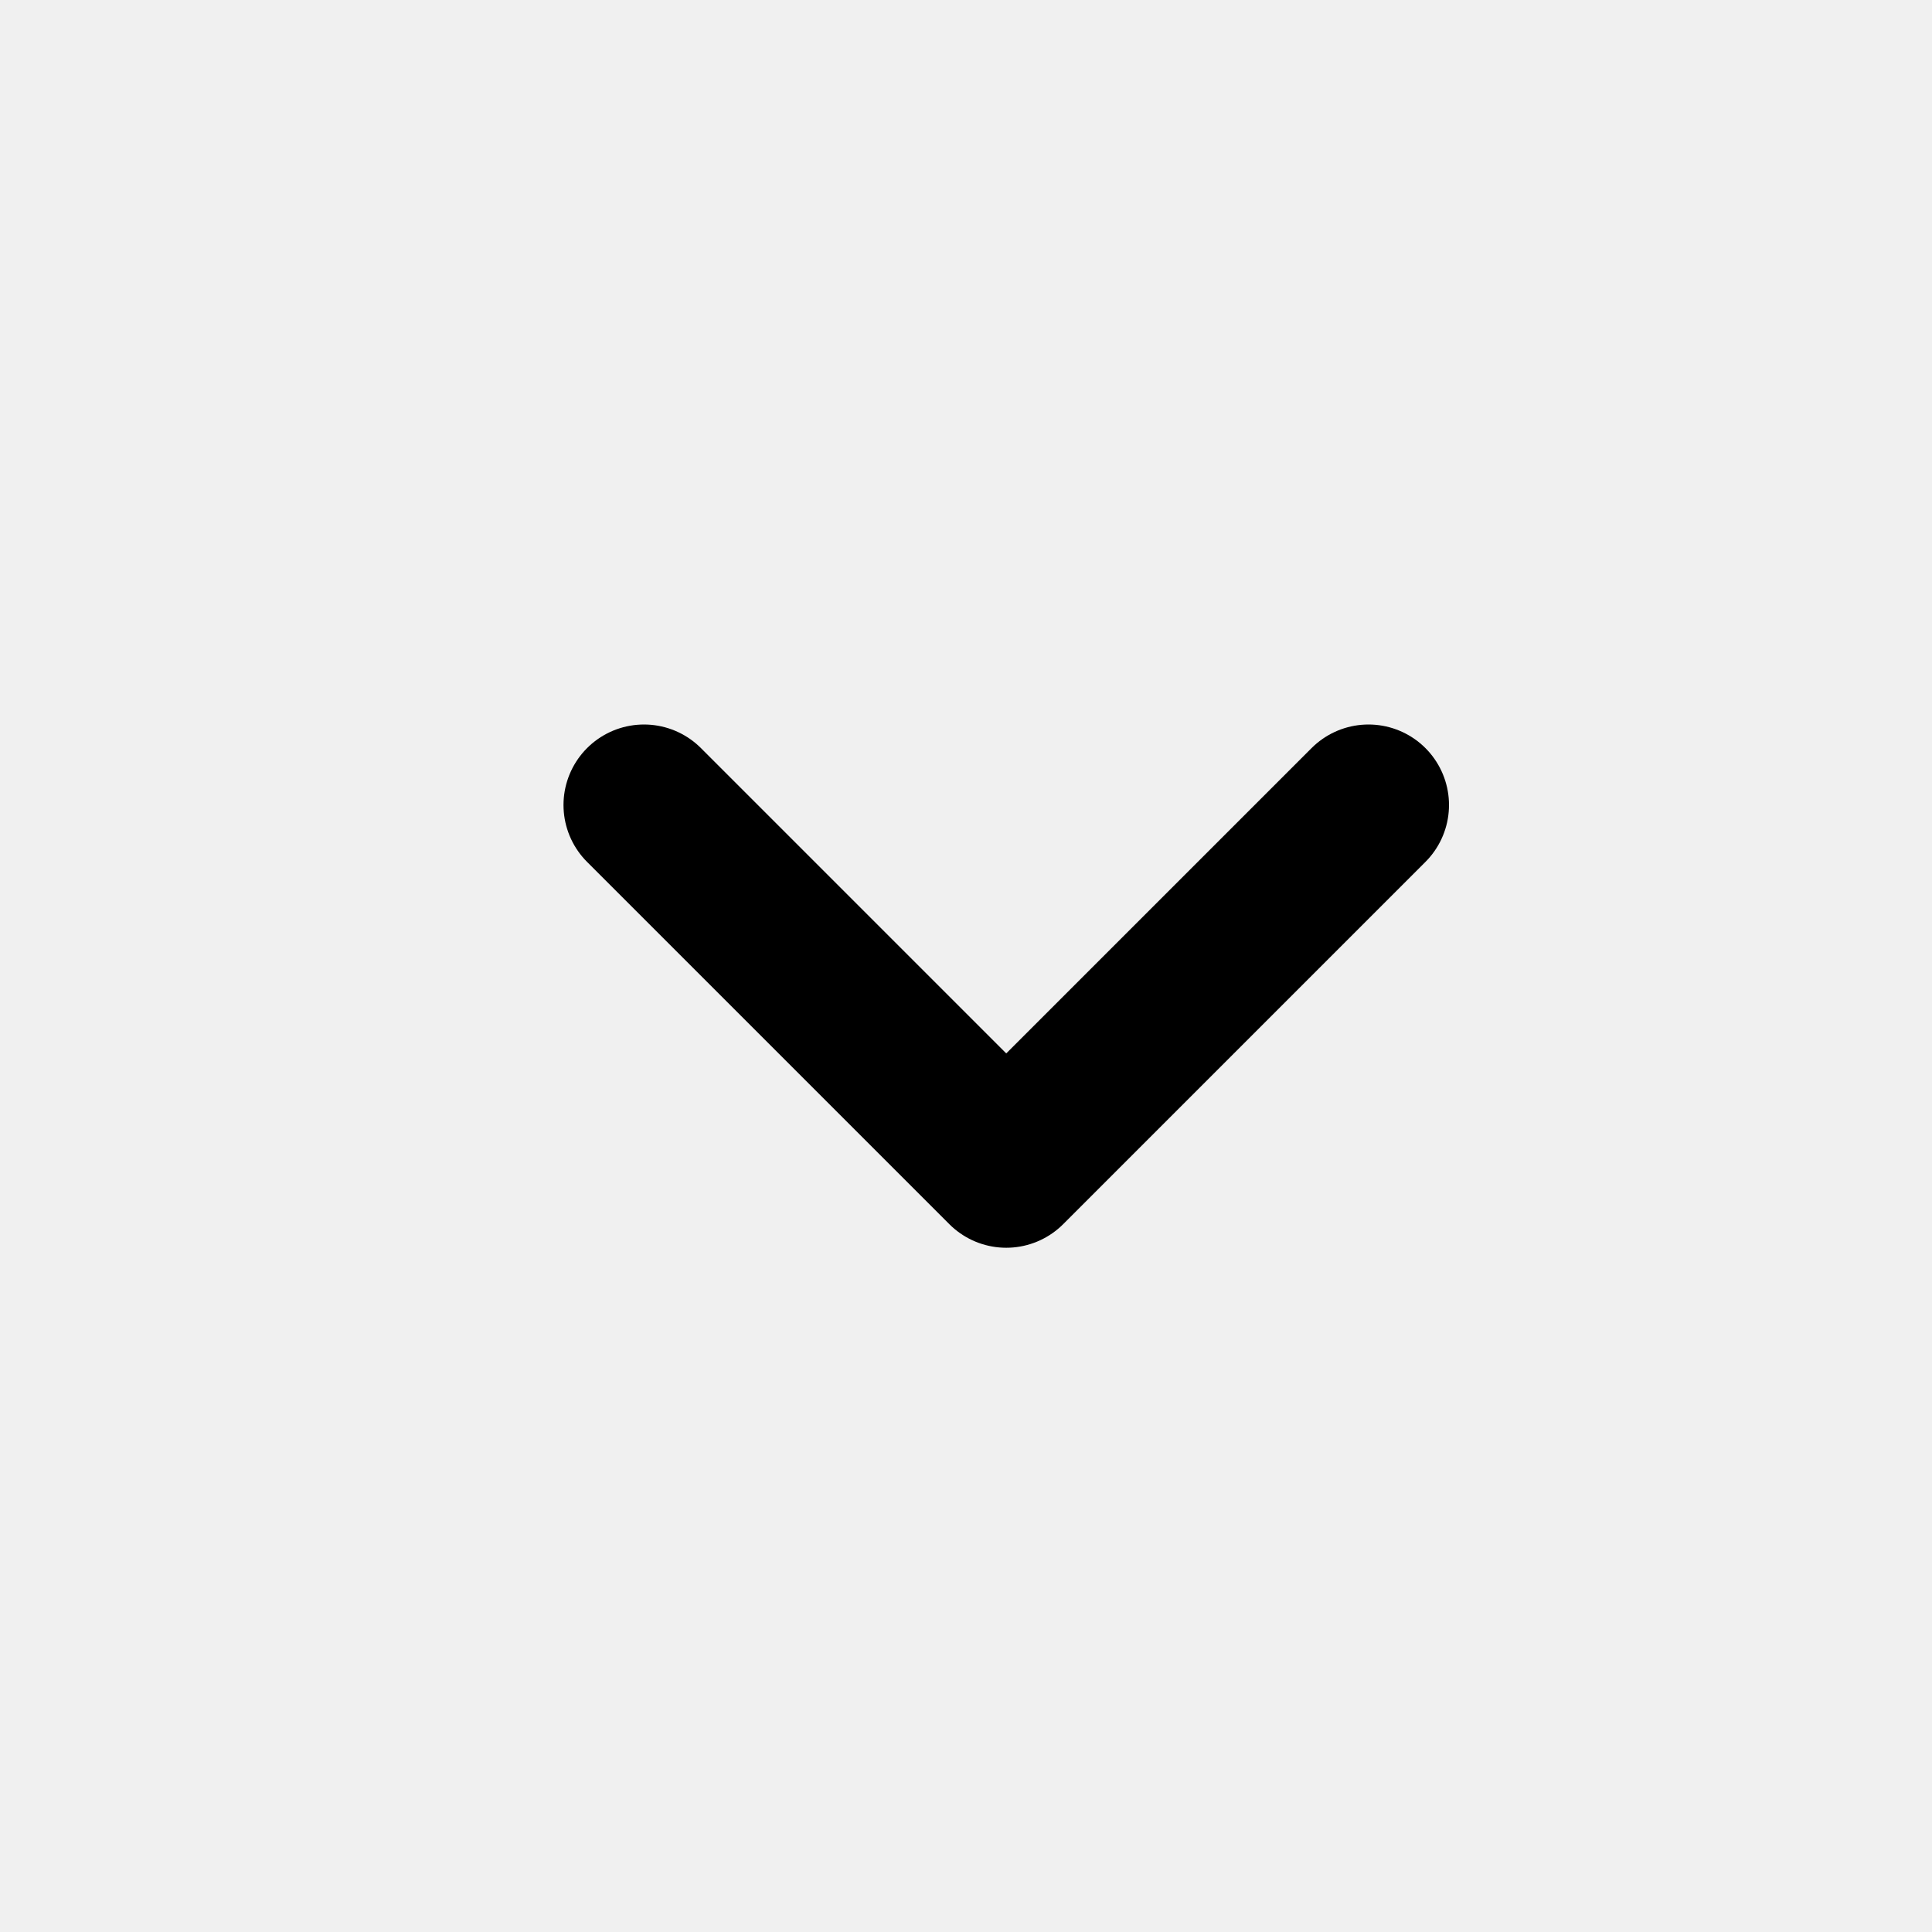
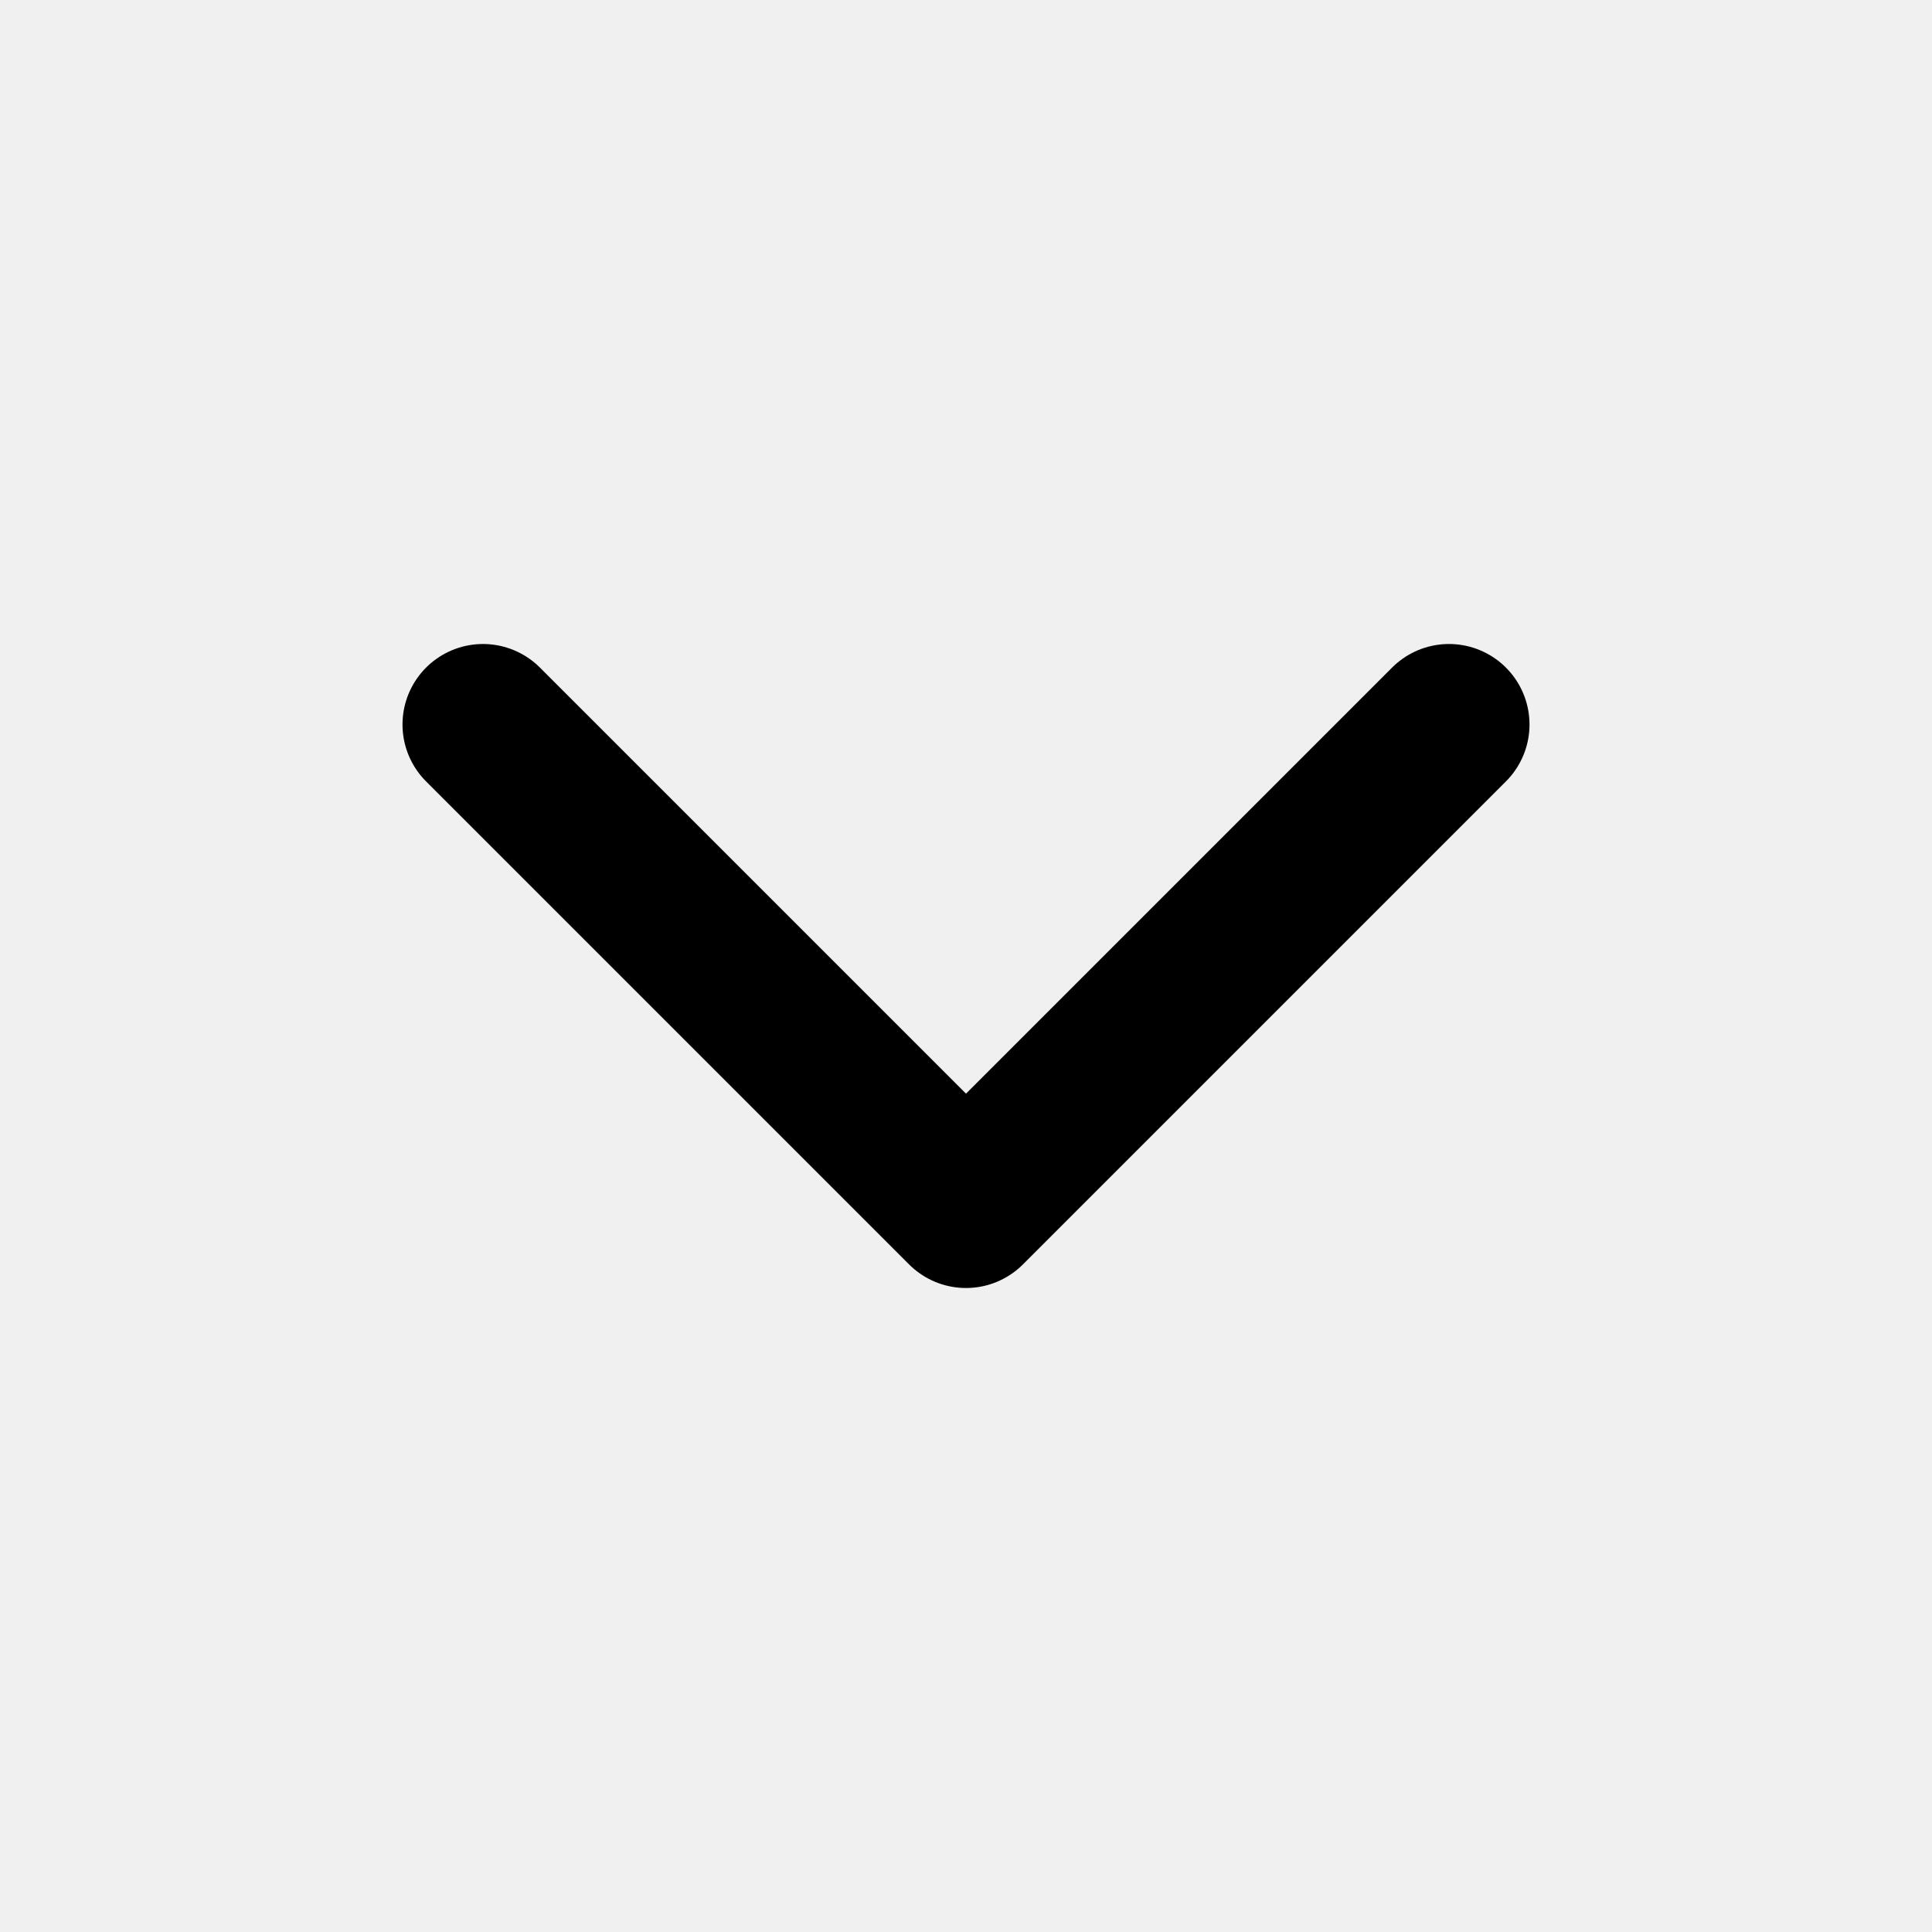
<svg xmlns="http://www.w3.org/2000/svg" width="24px" height="24px" viewBox="0 0 24 24" version="1.1">
  <defs />
-   <g id="Icons" stroke="none" stroke-width="1" fill="none" fill-rule="evenodd">
-     <g id="icons/chevron-down">
-       <rect id="Rectangle" fill="#FFFFFF" opacity="0.012" x="0" y="0" width="24" height="24" />
-       <g id="chevron-down" transform="translate(8, 10)" stroke-linecap="round" stroke-width="2" stroke="#000000" stroke-linejoin="round">
-         <polyline id="Shape" points="0 0 4.5 4.5 9 0" />
-       </g>
+   <g id="icons/chevron-down" stroke="none" stroke-width="1" fill="none" fill-rule="evenodd" stroke-linecap="round" stroke-linejoin="round">
+     <g id="chevron-down" transform="translate(6, 9)" stroke="#000000" stroke-width="2">
+       <polyline id="Shape" points="0 0 6 6 12 0" />
    </g>
  </g>
</svg>
